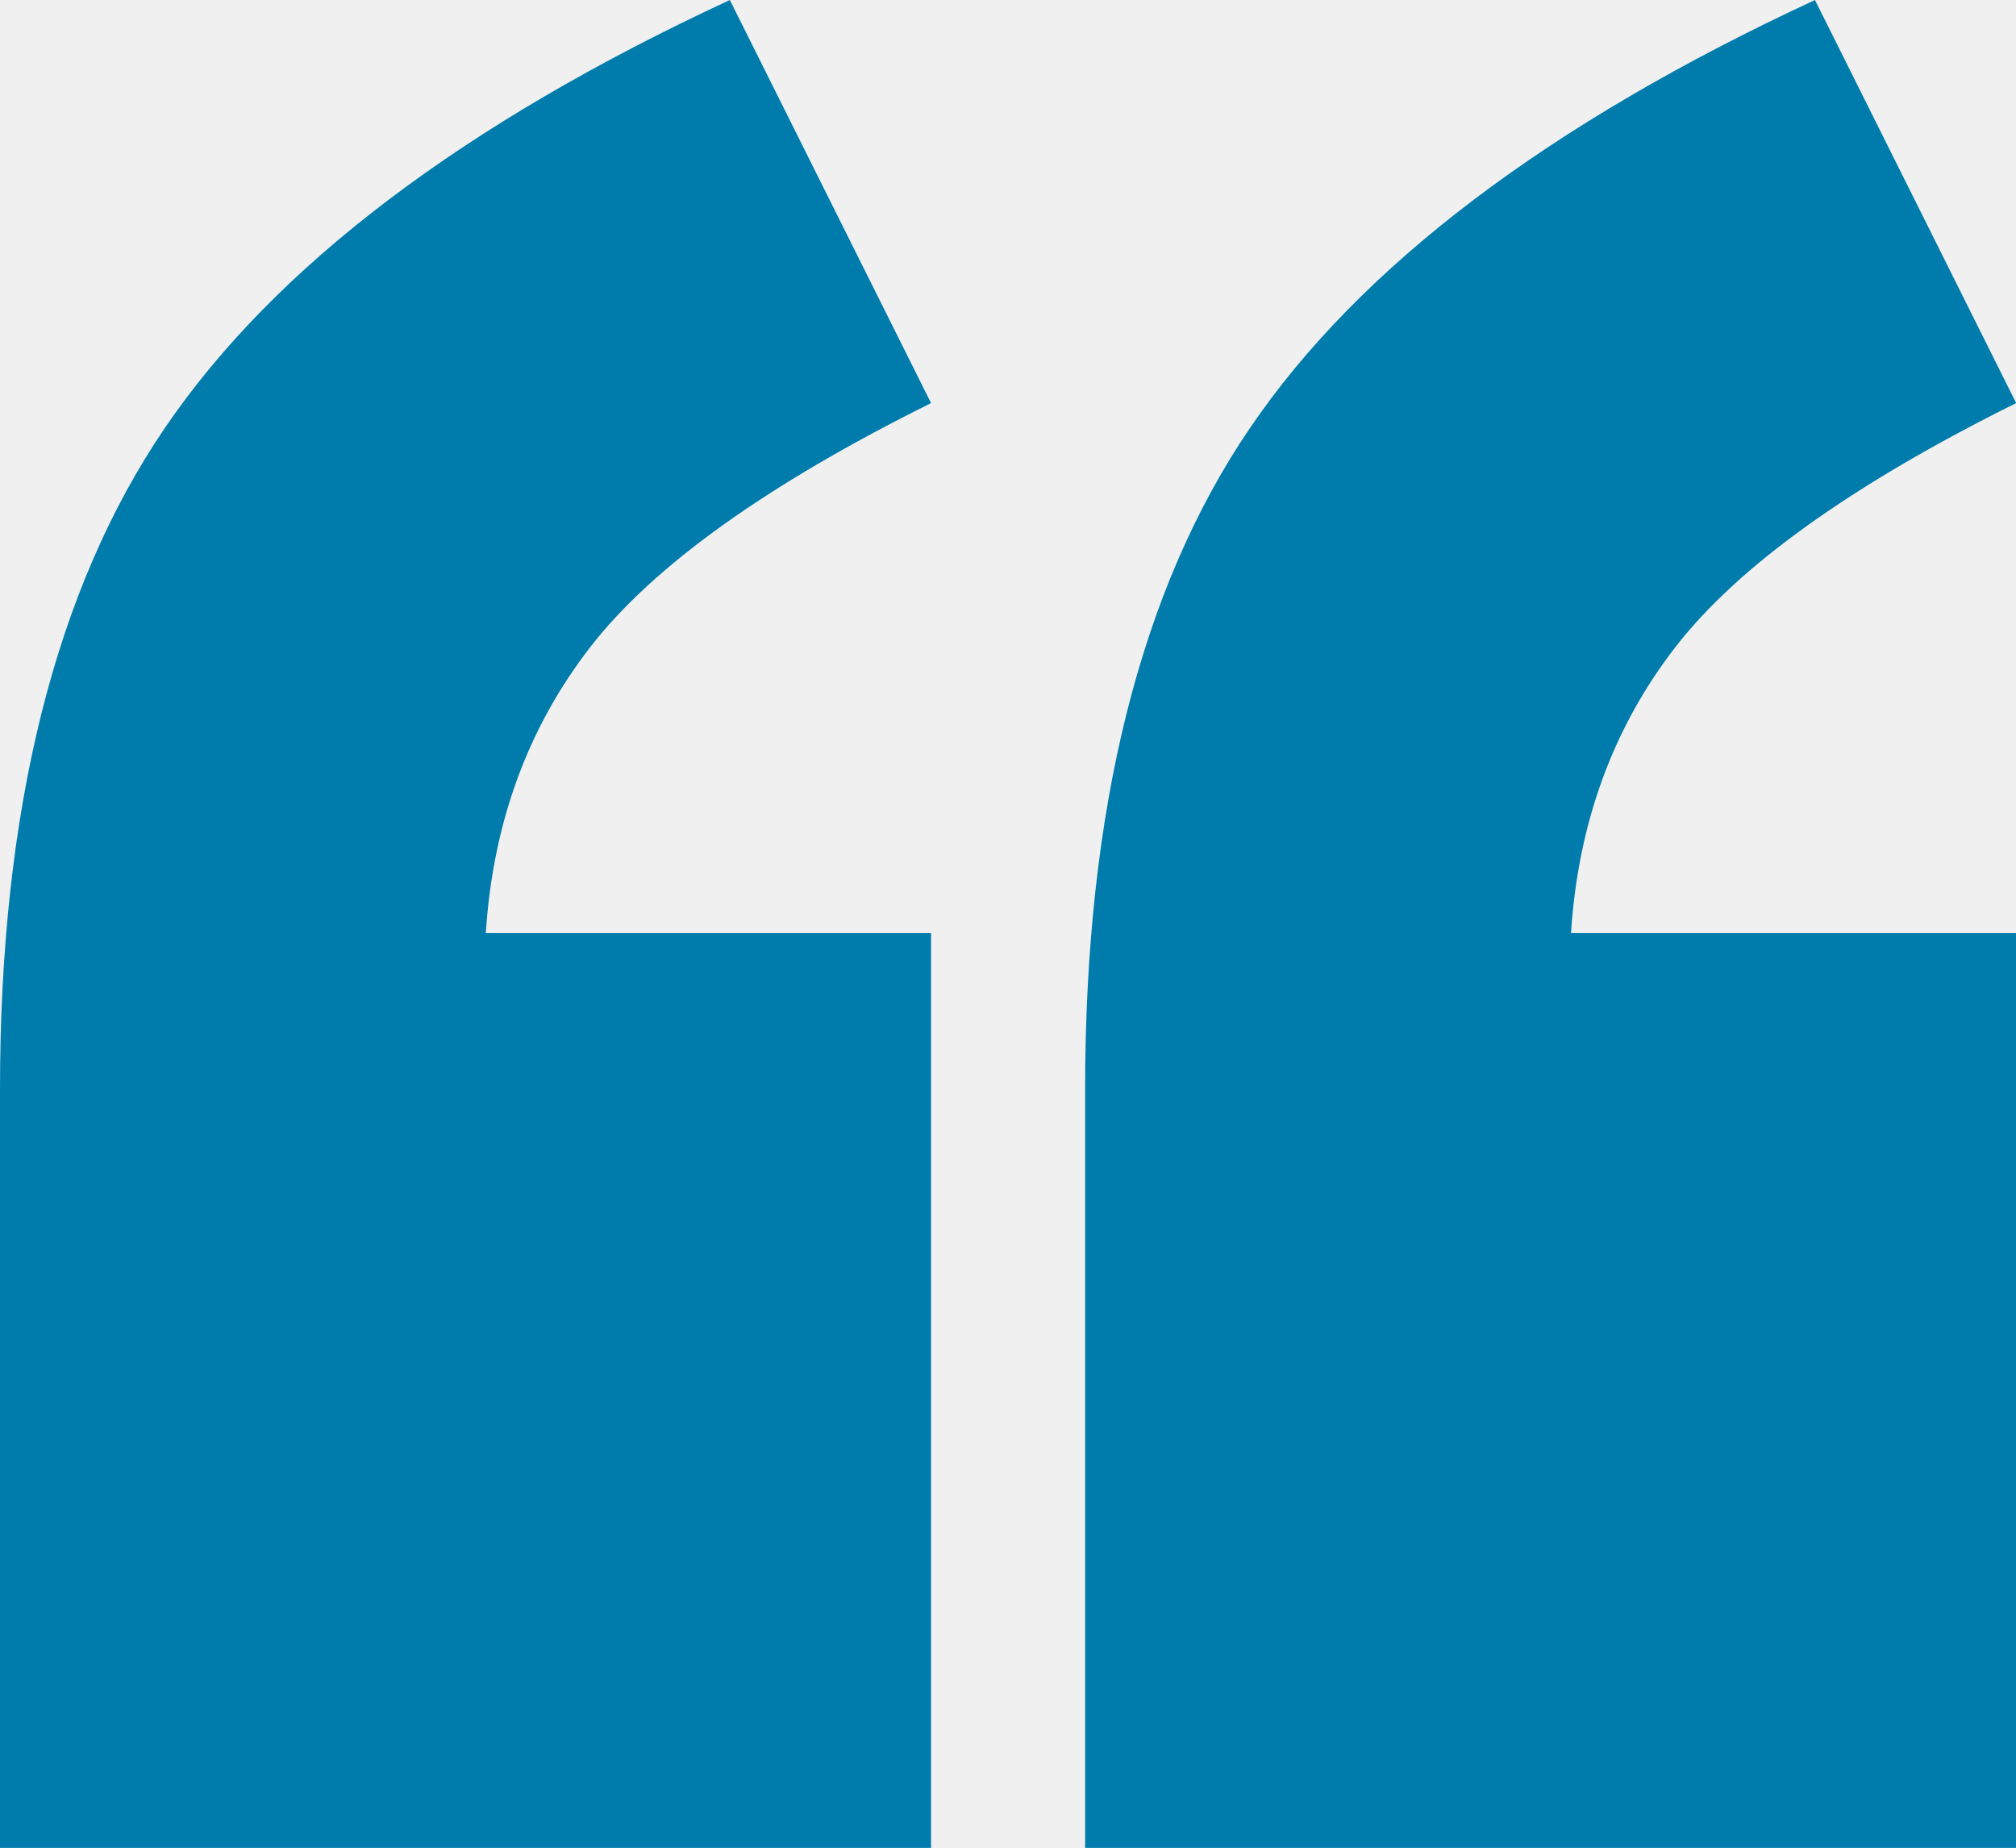
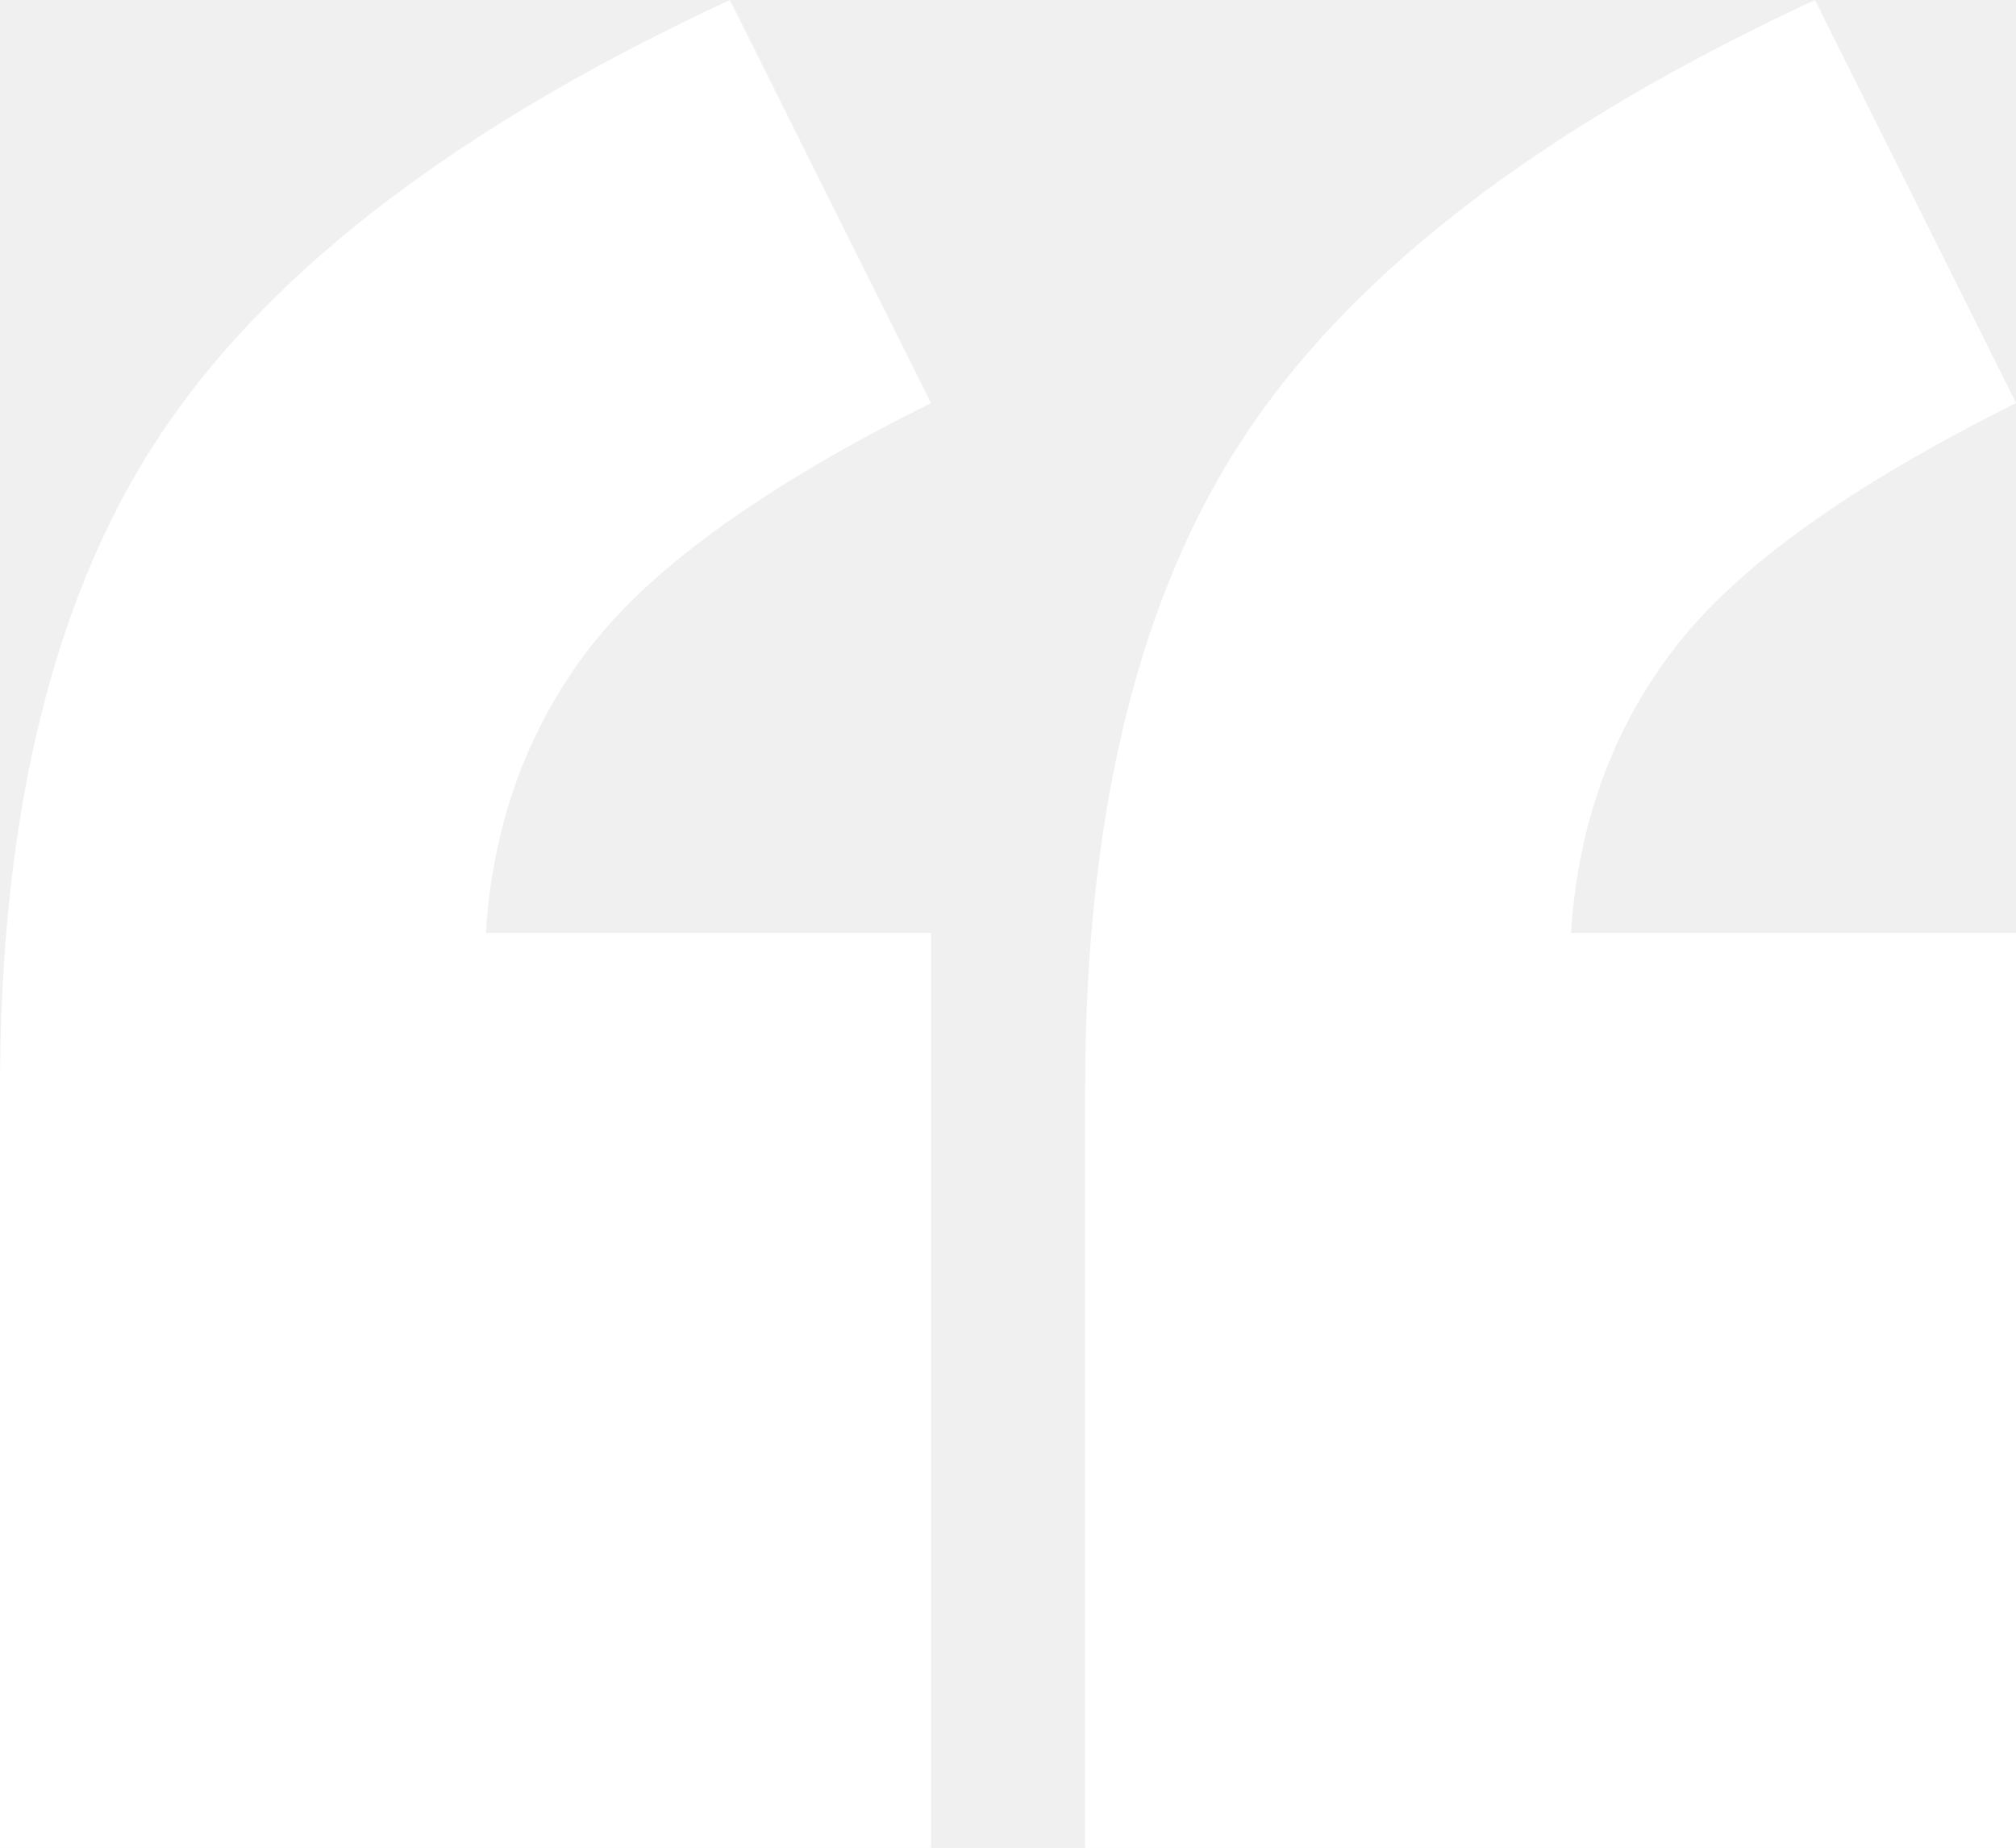
<svg xmlns="http://www.w3.org/2000/svg" t="1619528578742" class="icon" viewBox="0 0 1117 1024" version="1.1" p-id="2711" width="218.164" height="200">
  <defs>
    <style type="text/css" />
  </defs>
-   <path d="M515.863 1024H0v-420.399c0-154.764 30.441-276.945 91.322-366.406C152.204 147.642 256.559 68.608 404.387 0l111.476 223.372c-90.903 45.149-153.786 90.159-188.556 134.889-34.816 44.777-54.179 97.699-58.135 158.72h246.691V1024zM1117.091 1024H601.228v-420.399c0-154.764 30.441-276.945 91.322-366.406 60.881-89.553 165.236-168.588 313.065-237.196L1117.091 223.372c-90.903 45.149-153.786 90.159-188.556 134.889-34.769 44.777-54.132 97.699-58.089 158.72H1117.091V1024z" p-id="2712" fill="#007cac" />
+   <path d="M515.863 1024H0v-420.399c0-154.764 30.441-276.945 91.322-366.406C152.204 147.642 256.559 68.608 404.387 0l111.476 223.372c-90.903 45.149-153.786 90.159-188.556 134.889-34.816 44.777-54.179 97.699-58.135 158.72h246.691V1024zM1117.091 1024H601.228v-420.399c0-154.764 30.441-276.945 91.322-366.406 60.881-89.553 165.236-168.588 313.065-237.196L1117.091 223.372c-90.903 45.149-153.786 90.159-188.556 134.889-34.769 44.777-54.132 97.699-58.089 158.72H1117.091V1024z" p-id="2712" fill="#ffffff" />
</svg>
